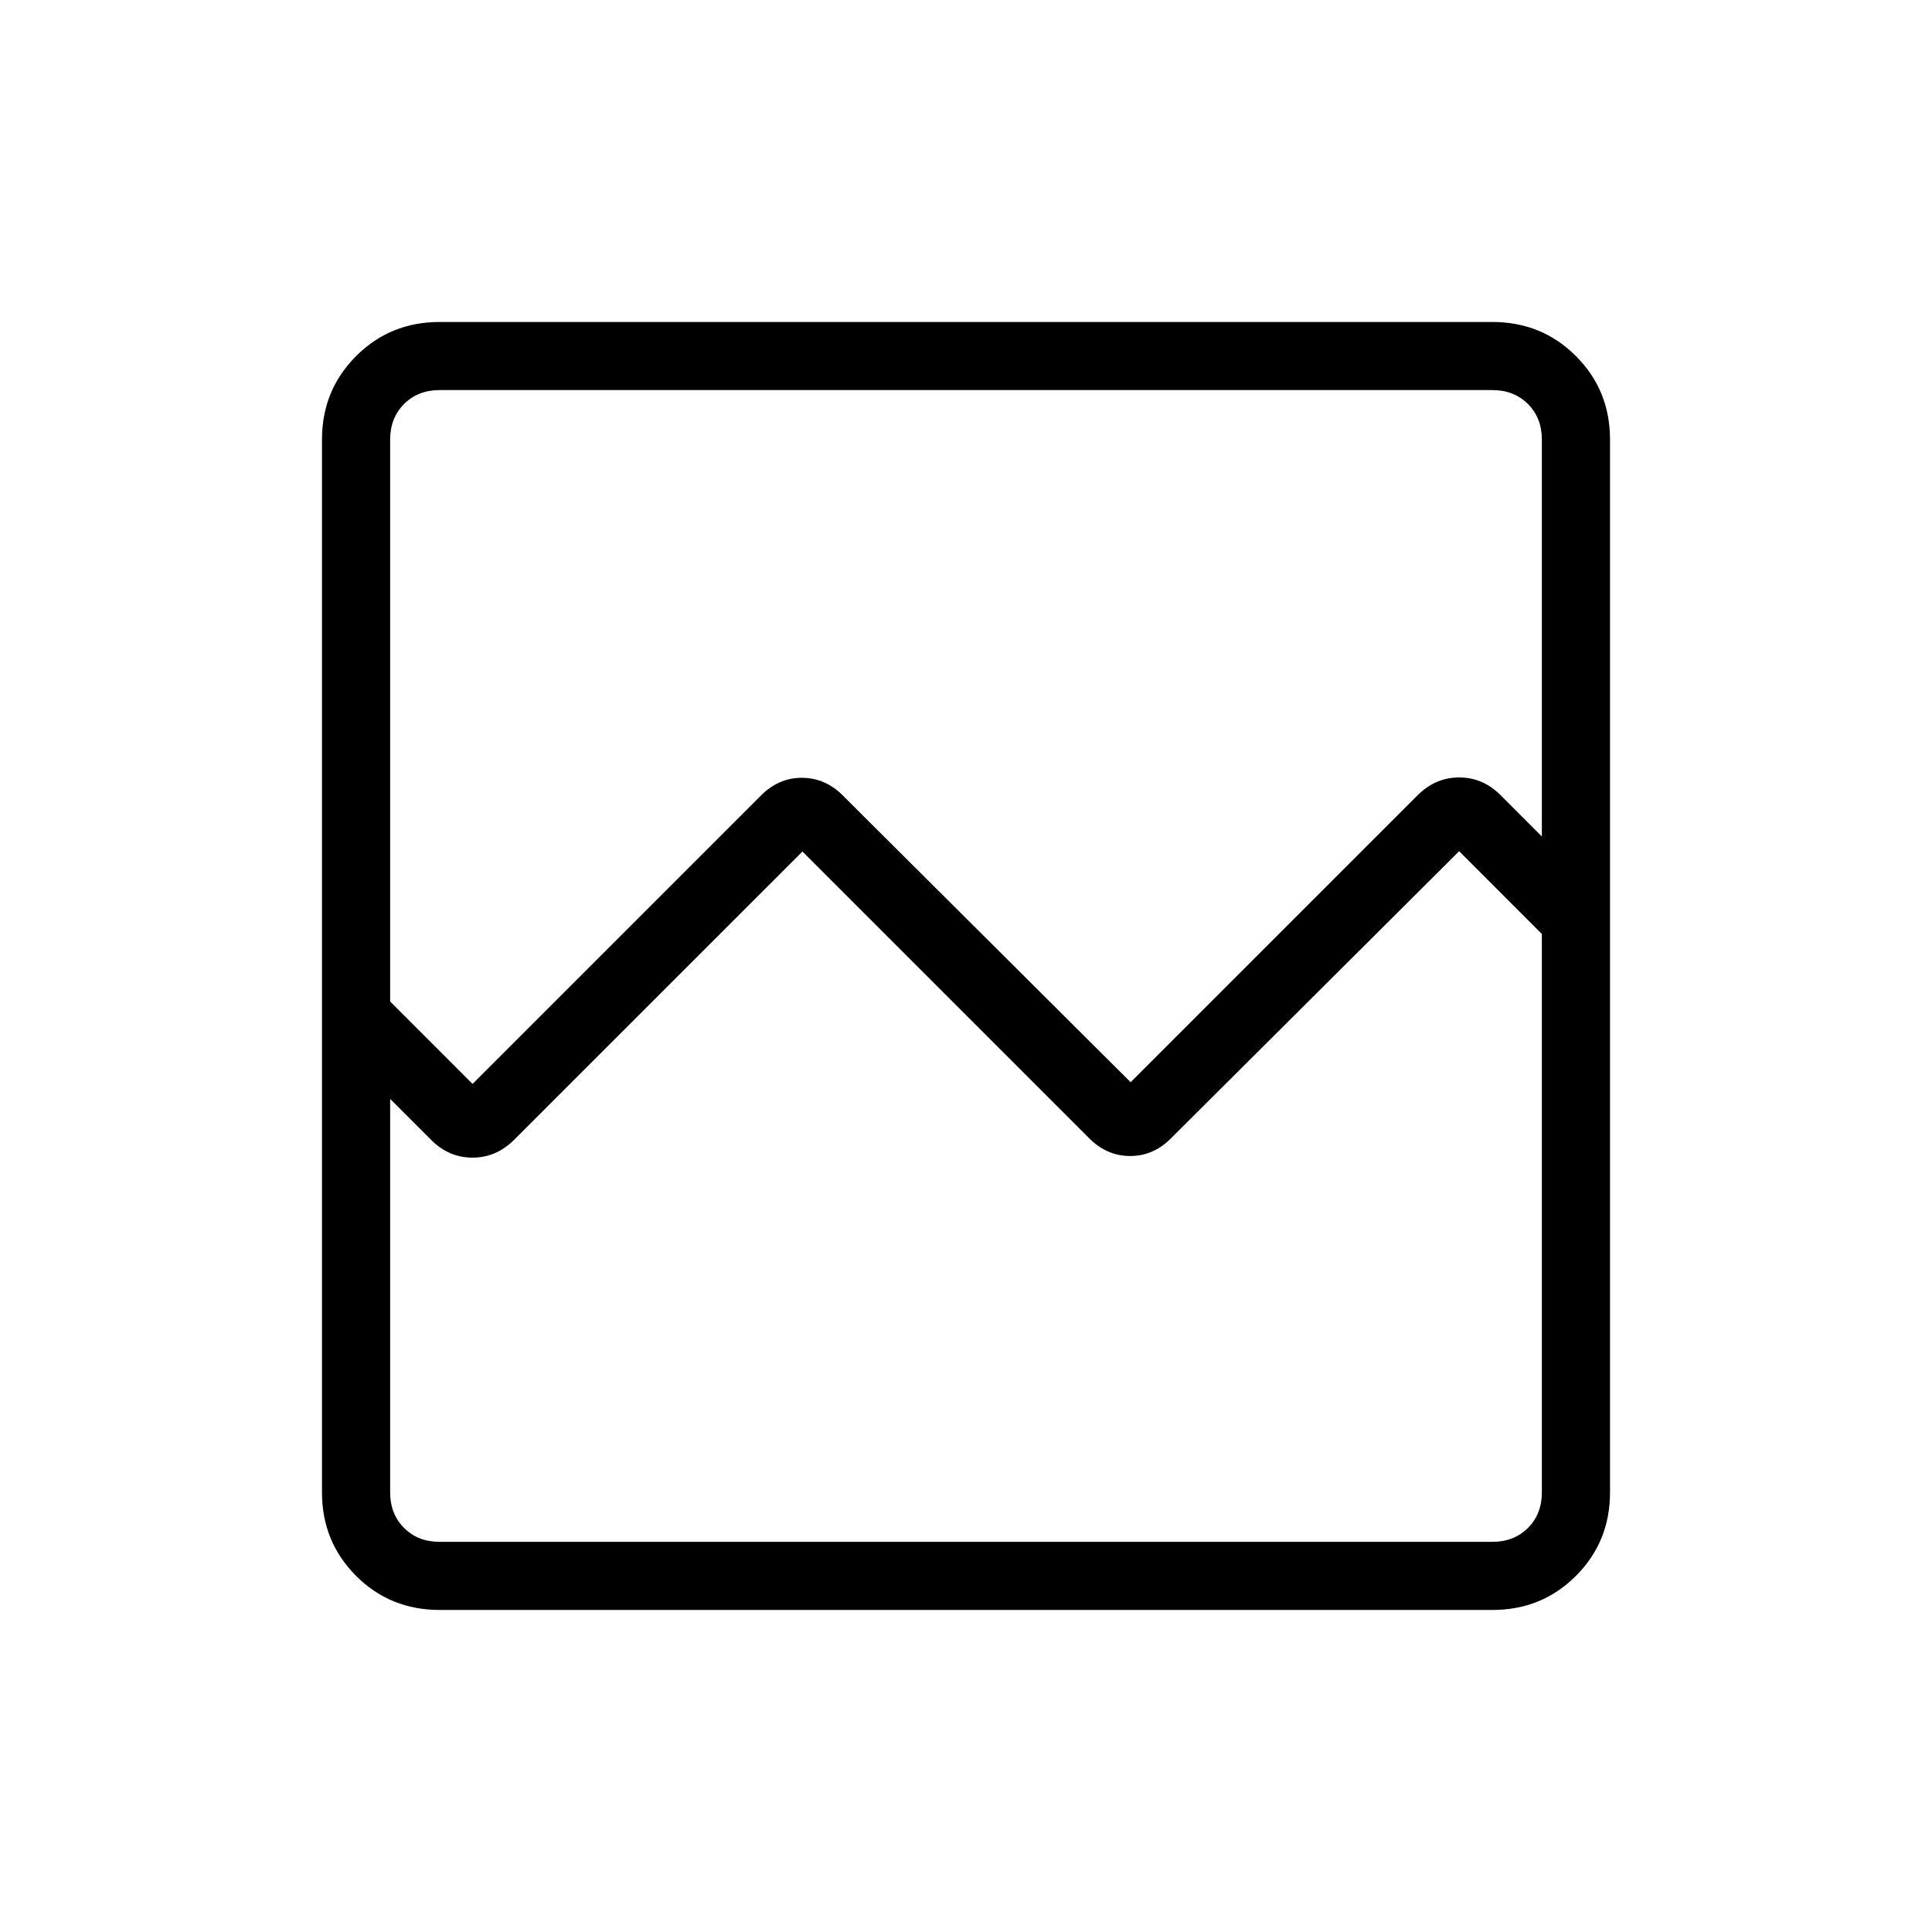
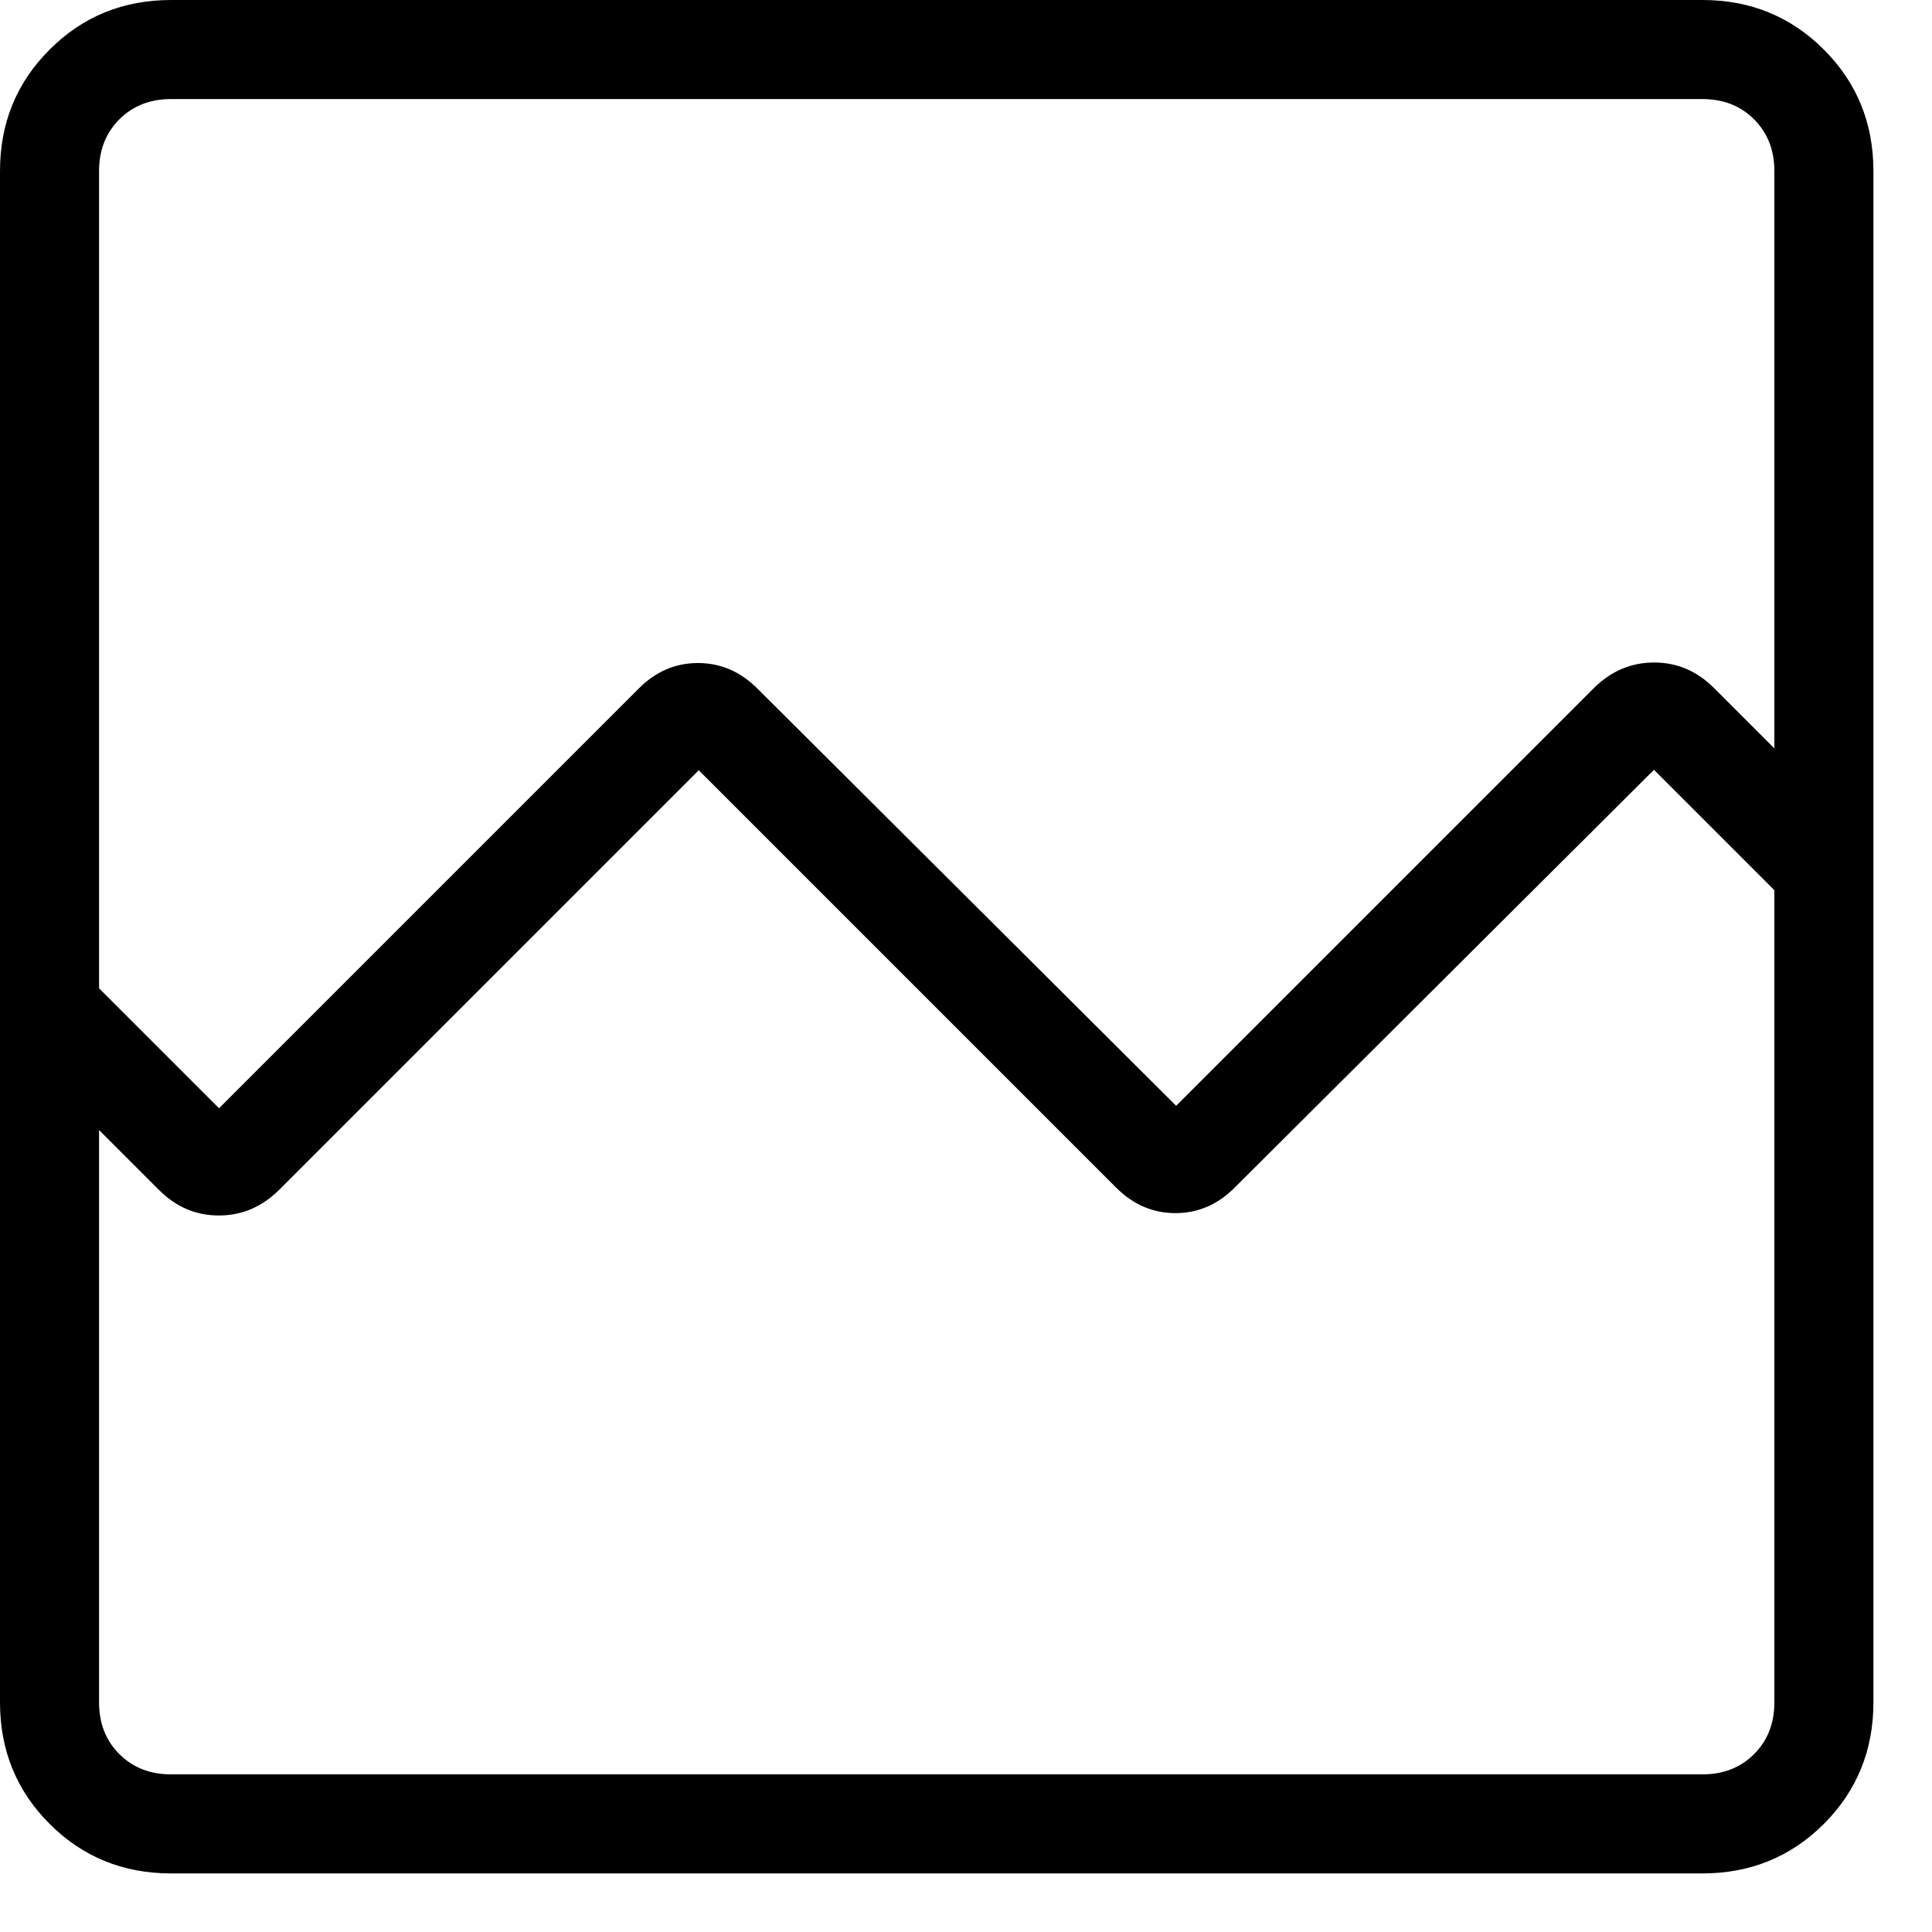
- <svg xmlns="http://www.w3.org/2000/svg" viewBox="0 0 32 32" fill="none">
-   <path d="M7.282 26.666C6.736 26.666 6.275 26.478 5.898 26.102C5.522 25.725 5.333 25.264 5.333 24.718V7.282C5.333 6.735 5.522 6.274 5.898 5.898C6.275 5.521 6.736 5.333 7.282 5.333H24.718C25.264 5.333 25.726 5.521 26.102 5.898C26.479 6.274 26.667 6.735 26.667 7.282V24.718C26.667 25.264 26.479 25.725 26.102 26.102C25.726 26.478 25.264 26.666 24.718 26.666H7.282ZM7.827 17.953L12.607 13.173C12.8 12.98 13.025 12.883 13.281 12.883C13.538 12.883 13.764 12.98 13.957 13.173L18.727 17.925L23.484 13.168C23.68 12.974 23.908 12.877 24.169 12.877C24.43 12.877 24.658 12.974 24.852 13.168L25.538 13.855V7.282C25.538 7.042 25.462 6.846 25.308 6.692C25.154 6.538 24.957 6.461 24.718 6.461H7.282C7.043 6.461 6.846 6.538 6.692 6.692C6.539 6.846 6.462 7.042 6.462 7.282V16.587L7.827 17.953ZM7.282 25.538H24.718C24.957 25.538 25.154 25.461 25.308 25.307C25.462 25.154 25.538 24.957 25.538 24.718V15.47L24.168 14.099L19.393 18.856C19.201 19.05 18.976 19.147 18.719 19.147C18.462 19.147 18.237 19.05 18.043 18.856L13.291 14.104L8.511 18.883C8.315 19.077 8.087 19.174 7.826 19.174C7.565 19.174 7.338 19.077 7.144 18.883L6.462 18.201V24.718C6.462 24.957 6.539 25.154 6.692 25.307C6.846 25.461 7.043 25.538 7.282 25.538ZM6.462 25.538V15.47V16.598V6.461V25.538Z" fill="currentColor" />
+ <svg xmlns="http://www.w3.org/2000/svg" viewBox="0 0 22 22" fill="none">
+   <path d="M1.949 21.333C1.402 21.333 0.941 21.145 0.565 20.769C0.188 20.392 0 19.931 0 19.385V1.949C0 1.402 0.188 0.941 0.565 0.565C0.941 0.188 1.402 0 1.949 0H19.385C19.931 0 20.392 0.188 20.769 0.565C21.145 0.941 21.333 1.402 21.333 1.949V19.385C21.333 19.931 21.145 20.392 20.769 20.769C20.392 21.145 19.931 21.333 19.385 21.333H1.949ZM2.494 12.62L7.274 7.84C7.466 7.647 7.691 7.55 7.948 7.55C8.205 7.55 8.43 7.647 8.624 7.84L13.393 12.592L18.15 7.835C18.346 7.641 18.575 7.544 18.836 7.544C19.097 7.544 19.324 7.641 19.518 7.835L20.205 8.522V1.949C20.205 1.709 20.128 1.513 19.974 1.359C19.821 1.205 19.624 1.128 19.385 1.128H1.949C1.709 1.128 1.513 1.205 1.359 1.359C1.205 1.513 1.128 1.709 1.128 1.949V11.254L2.494 12.62ZM1.949 20.205H19.385C19.624 20.205 19.821 20.128 19.974 19.974C20.128 19.821 20.205 19.624 20.205 19.385V10.137L18.834 8.766L14.06 13.523C13.867 13.717 13.642 13.814 13.385 13.814C13.128 13.814 12.903 13.717 12.709 13.523L7.957 8.771L3.178 13.55C2.982 13.744 2.753 13.841 2.492 13.841C2.231 13.841 2.004 13.744 1.81 13.55L1.128 12.868V19.385C1.128 19.624 1.205 19.821 1.359 19.974C1.513 20.128 1.709 20.205 1.949 20.205ZM1.128 20.205V10.137V11.265V1.128V20.205Z" fill="currentColor" />
</svg>
